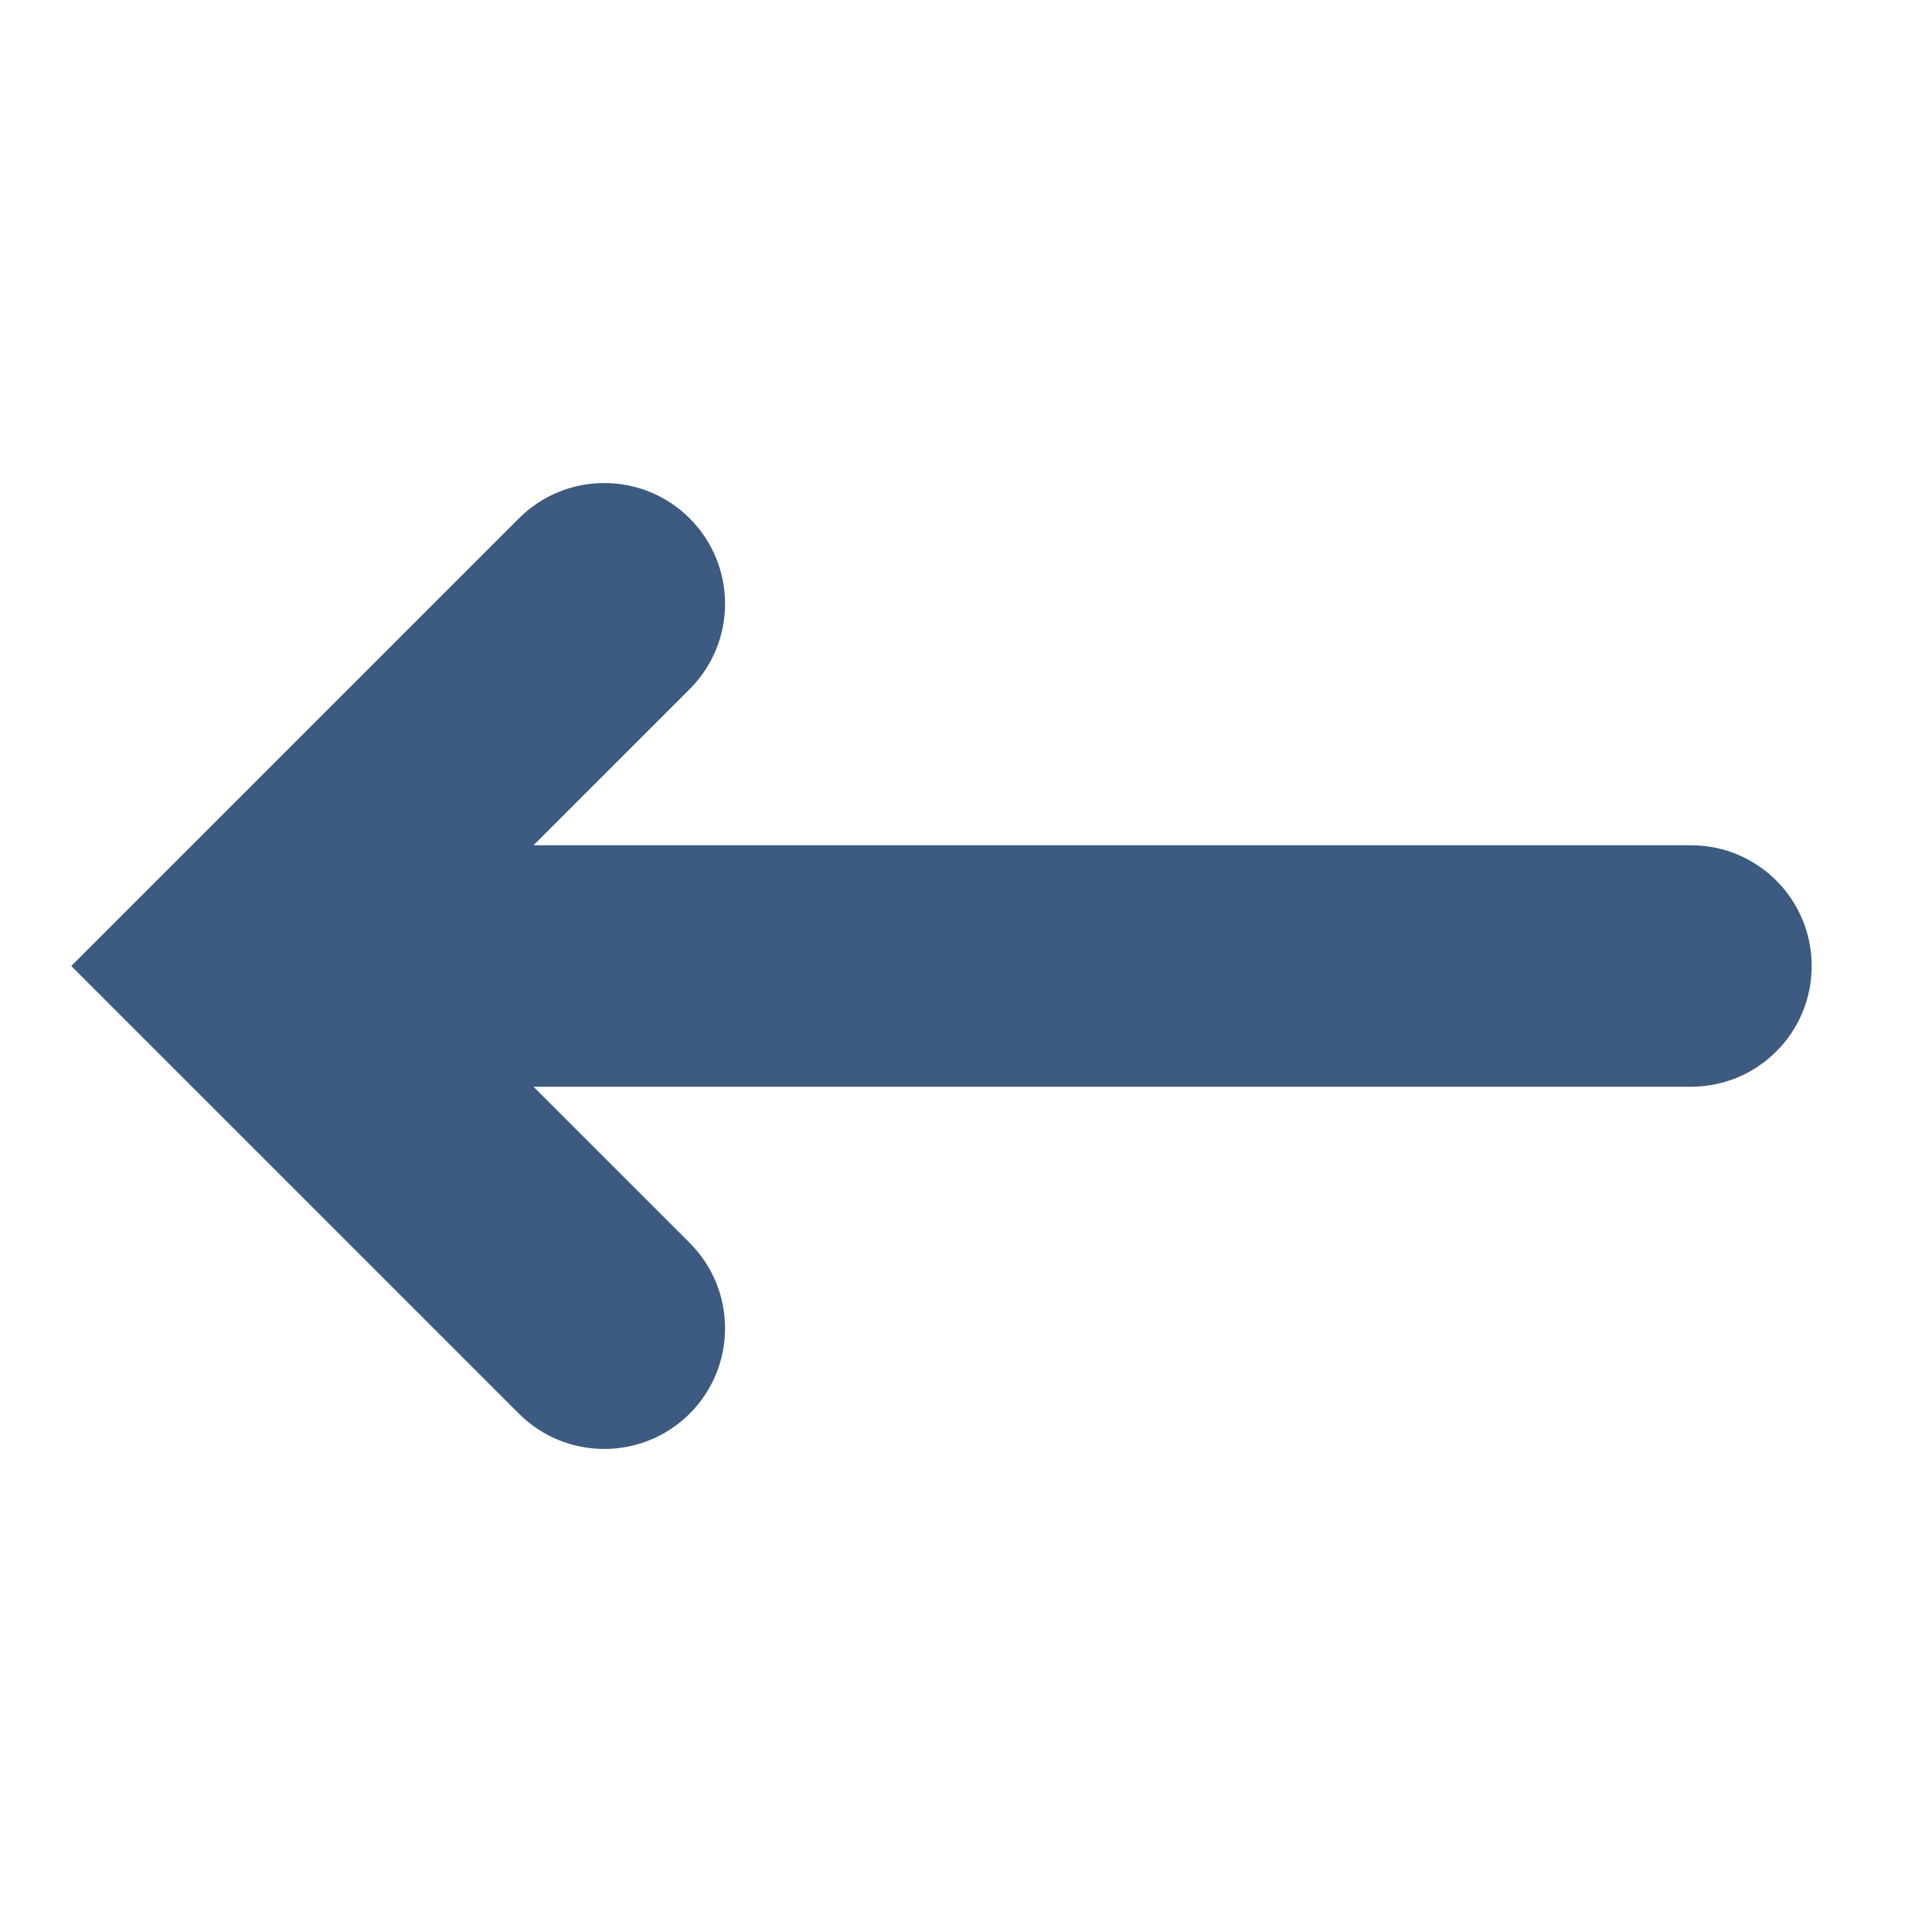
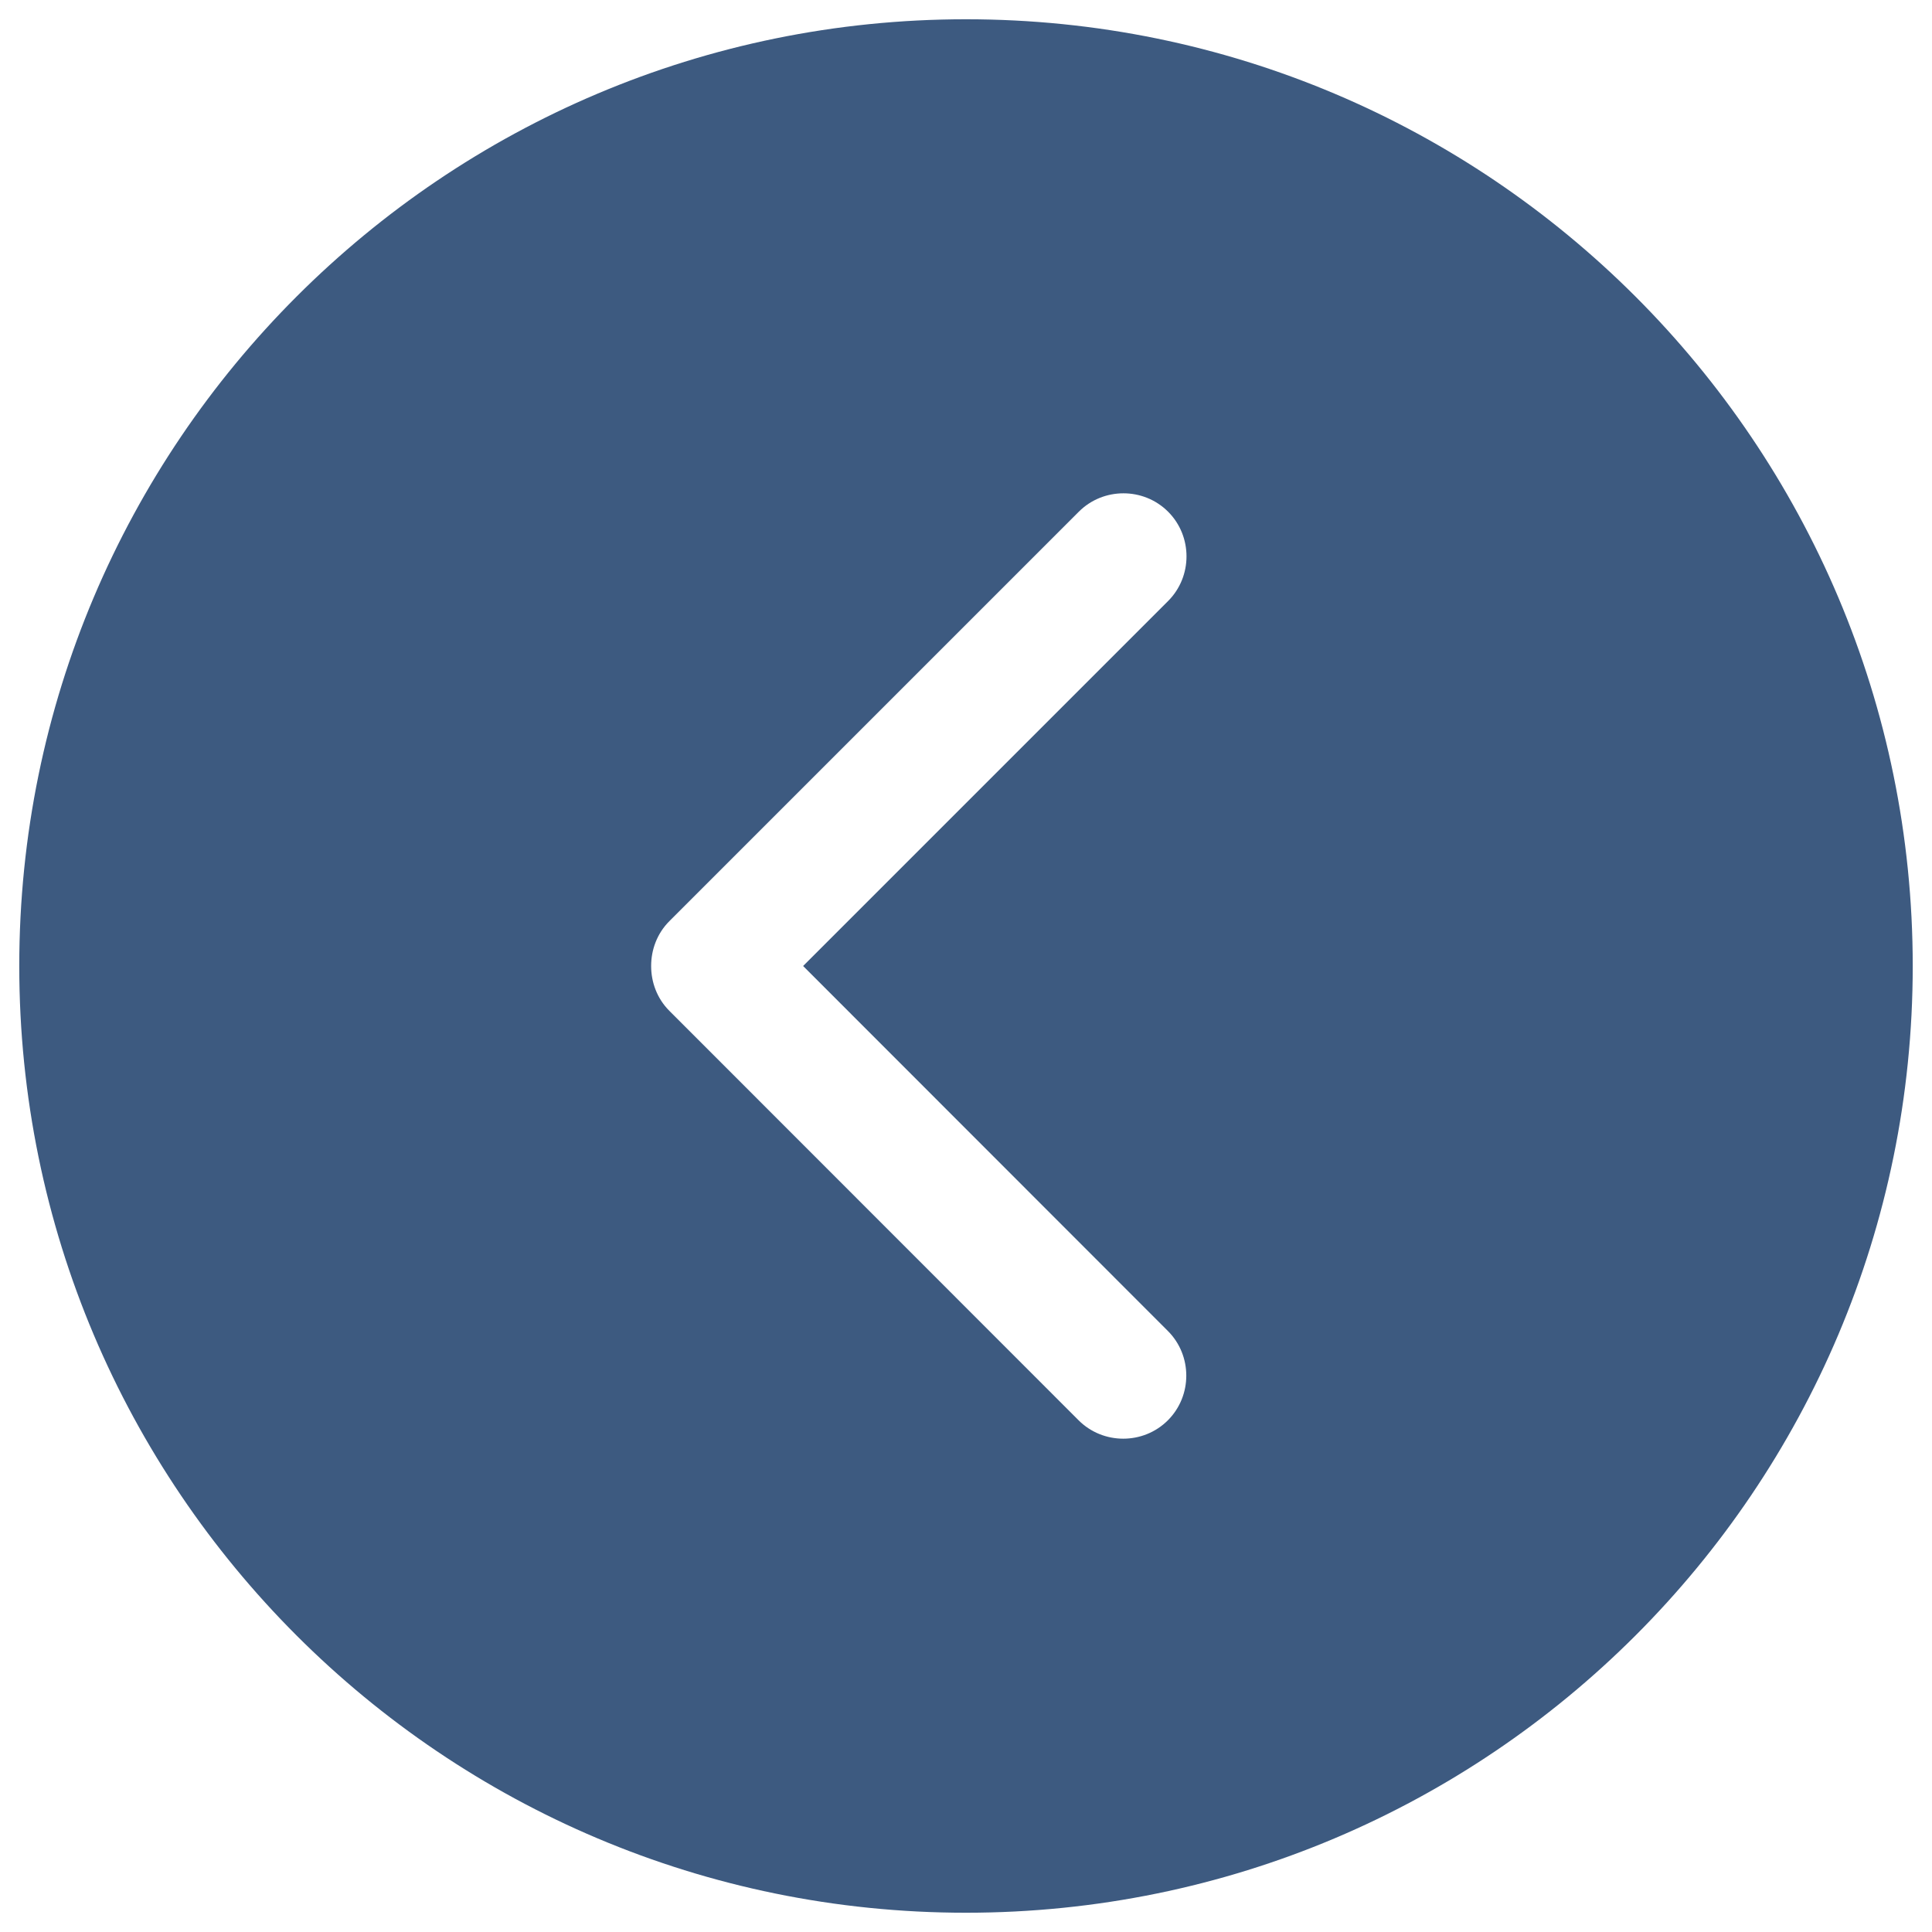
<svg xmlns="http://www.w3.org/2000/svg" width="36px" height="36px" viewBox="0 0 36 36" version="1.1">
  <g id="surface1">
-     <path style=" stroke:none;fill-rule:evenodd;fill:#3d5a80;fill-opacity:1;" d="M 9.668 26.34 L 1.328 18 L 9.668 9.66 C 10.547 8.781 11.973 8.781 12.852 9.66 C 13.73 10.539 13.73 11.961 12.852 12.84 L 9.941 15.75 L 31.508 15.75 C 32.754 15.75 33.758 16.758 33.758 18 C 33.758 19.242 32.754 20.25 31.508 20.25 L 9.941 20.25 L 12.852 23.16 C 13.73 24.039 13.73 25.461 12.852 26.34 C 11.973 27.219 10.547 27.219 9.668 26.34 Z M 9.668 26.34 " />
+     <path style=" stroke:none;fill-rule:nonzero;fill:#3d5a80;fill-opacity:1;" d="M 18 0.359 C 8.258 0.359 0.359 8.258 0.359 18 C 0.359 27.746 8.258 35.641 18 35.641 C 27.746 35.641 35.641 27.746 35.641 18 C 35.641 8.258 27.746 0.359 18 0.359 Z M 21.762 24.801 C 22.219 25.258 22.219 26.008 21.762 26.465 C 21.305 26.922 20.555 26.922 20.098 26.465 L 12.473 18.836 C 12.242 18.605 12.133 18.301 12.133 18 C 12.133 17.699 12.242 17.395 12.473 17.164 L 20.102 9.535 C 20.559 9.078 21.309 9.078 21.766 9.535 C 22.223 9.992 22.223 10.742 21.766 11.199 L 14.965 18 Z M 21.762 24.801 " />
  </g>
</svg>
